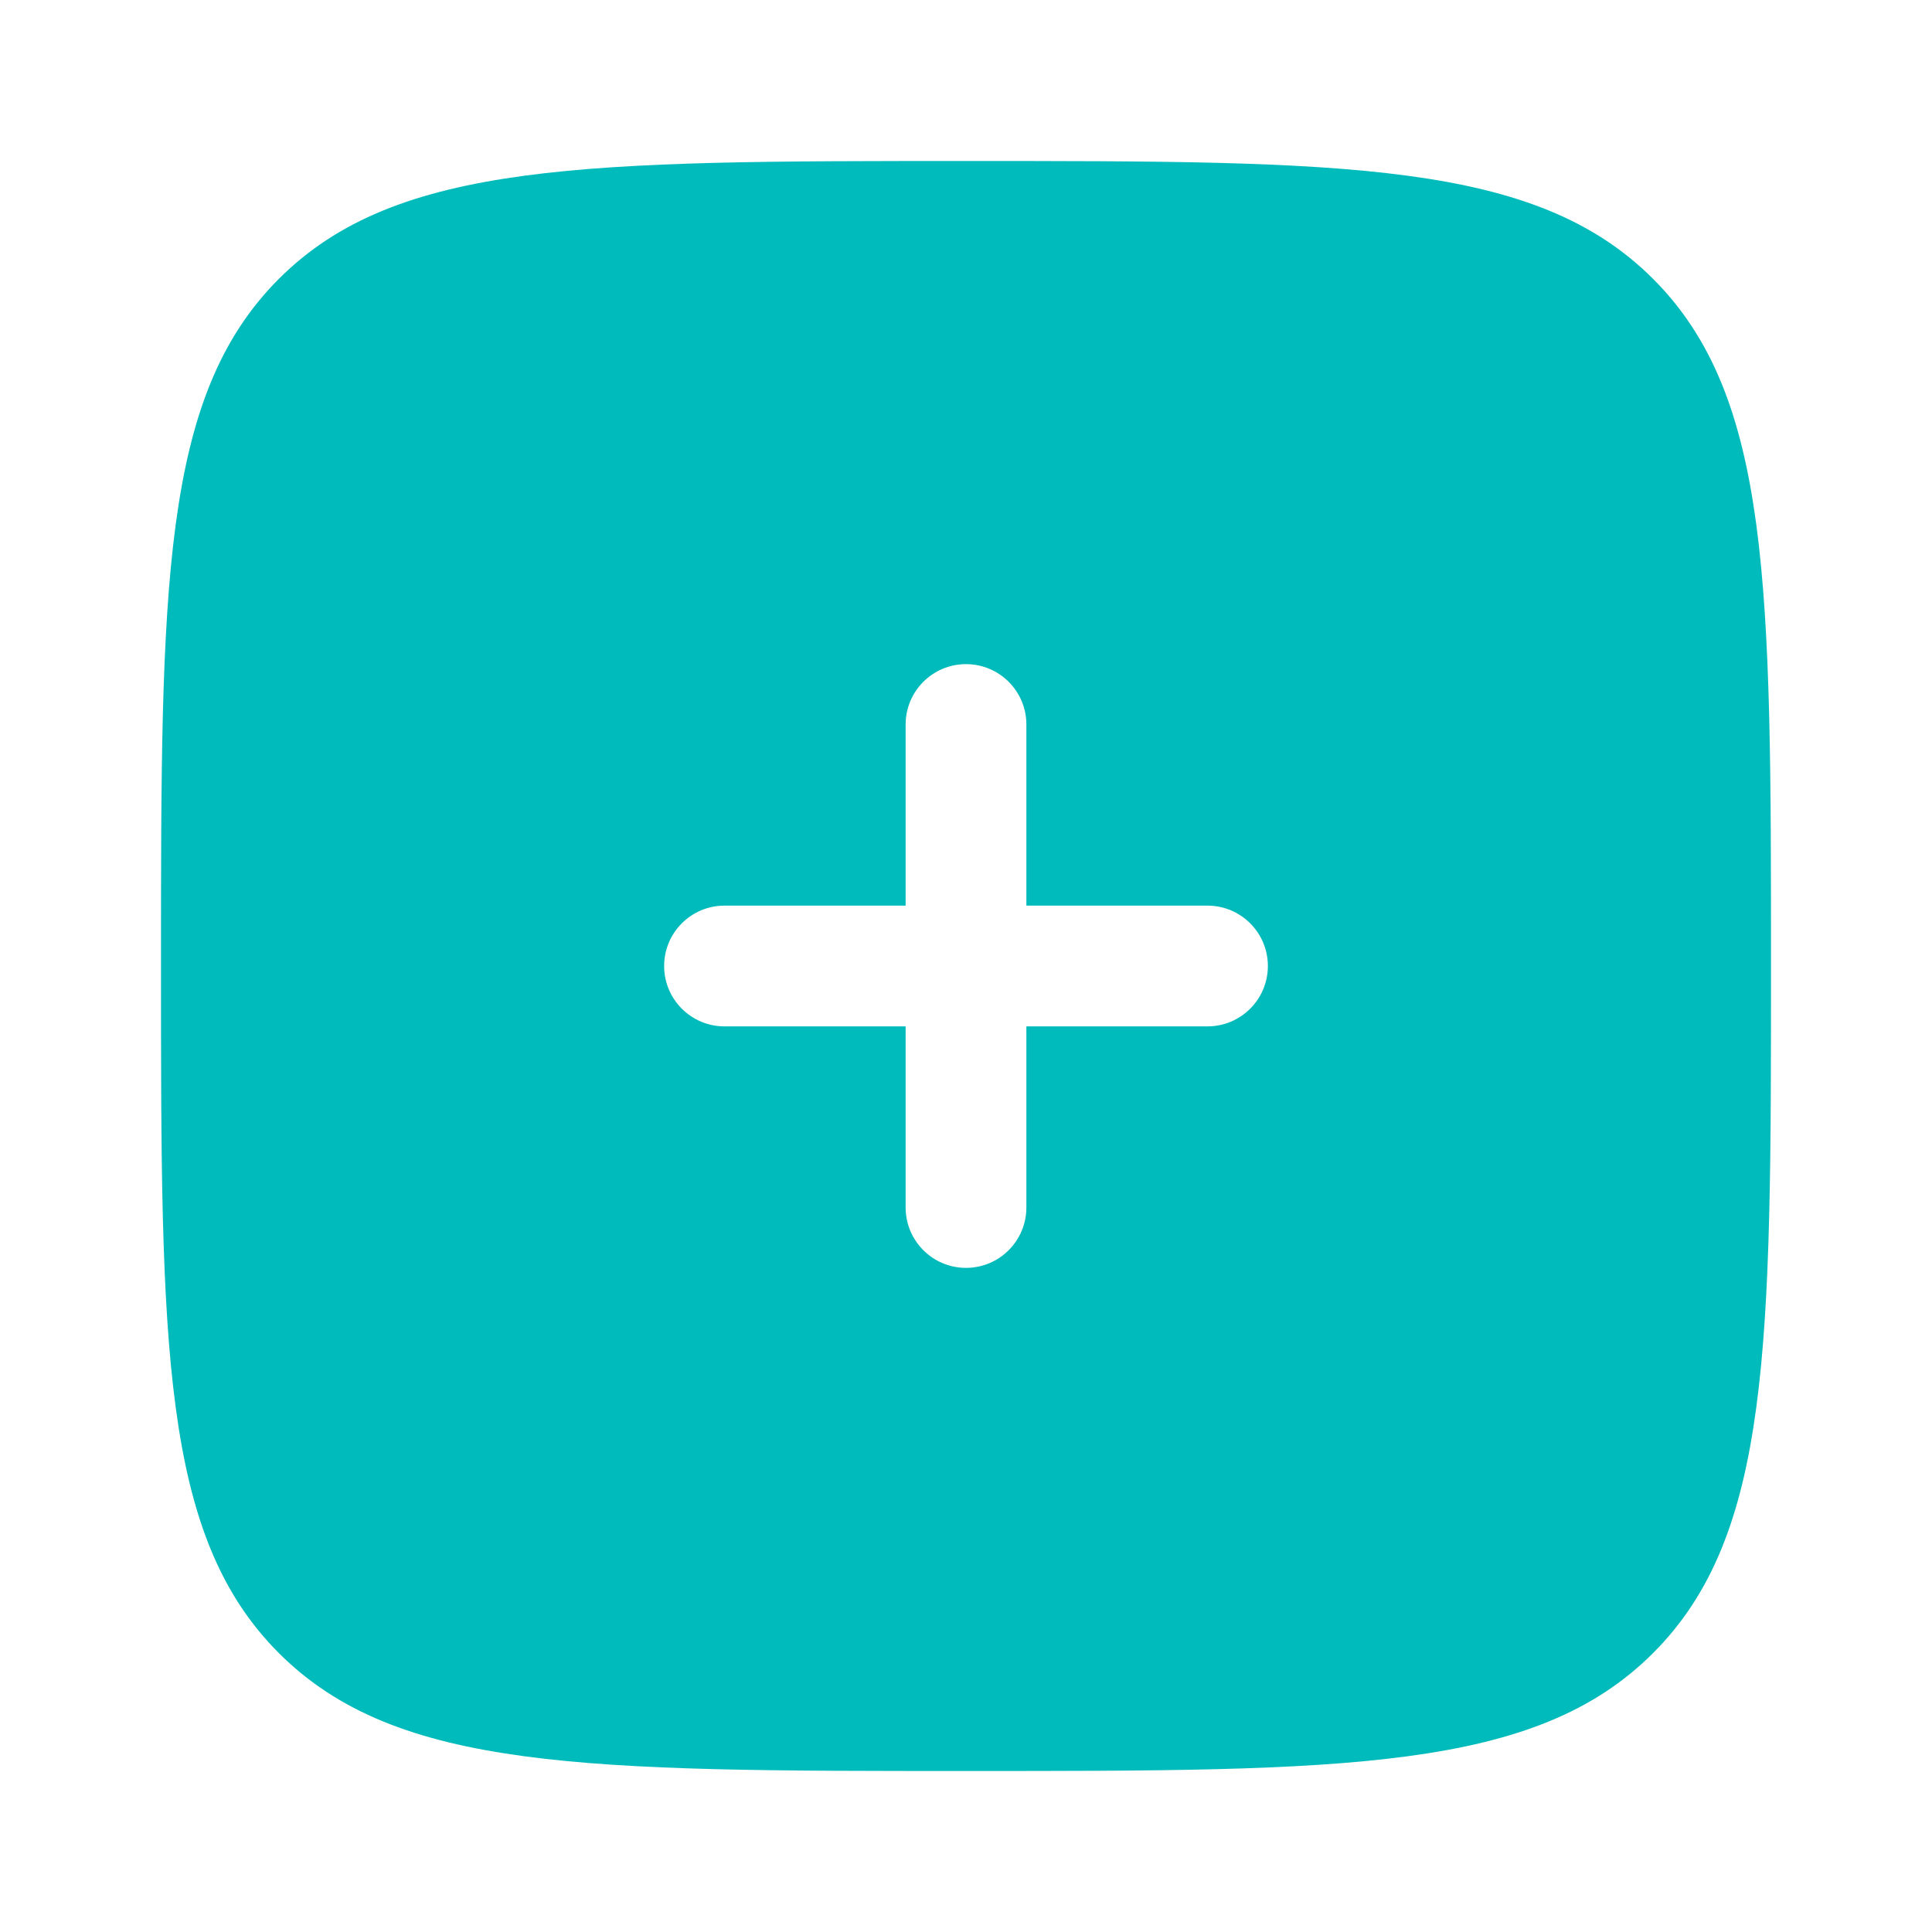
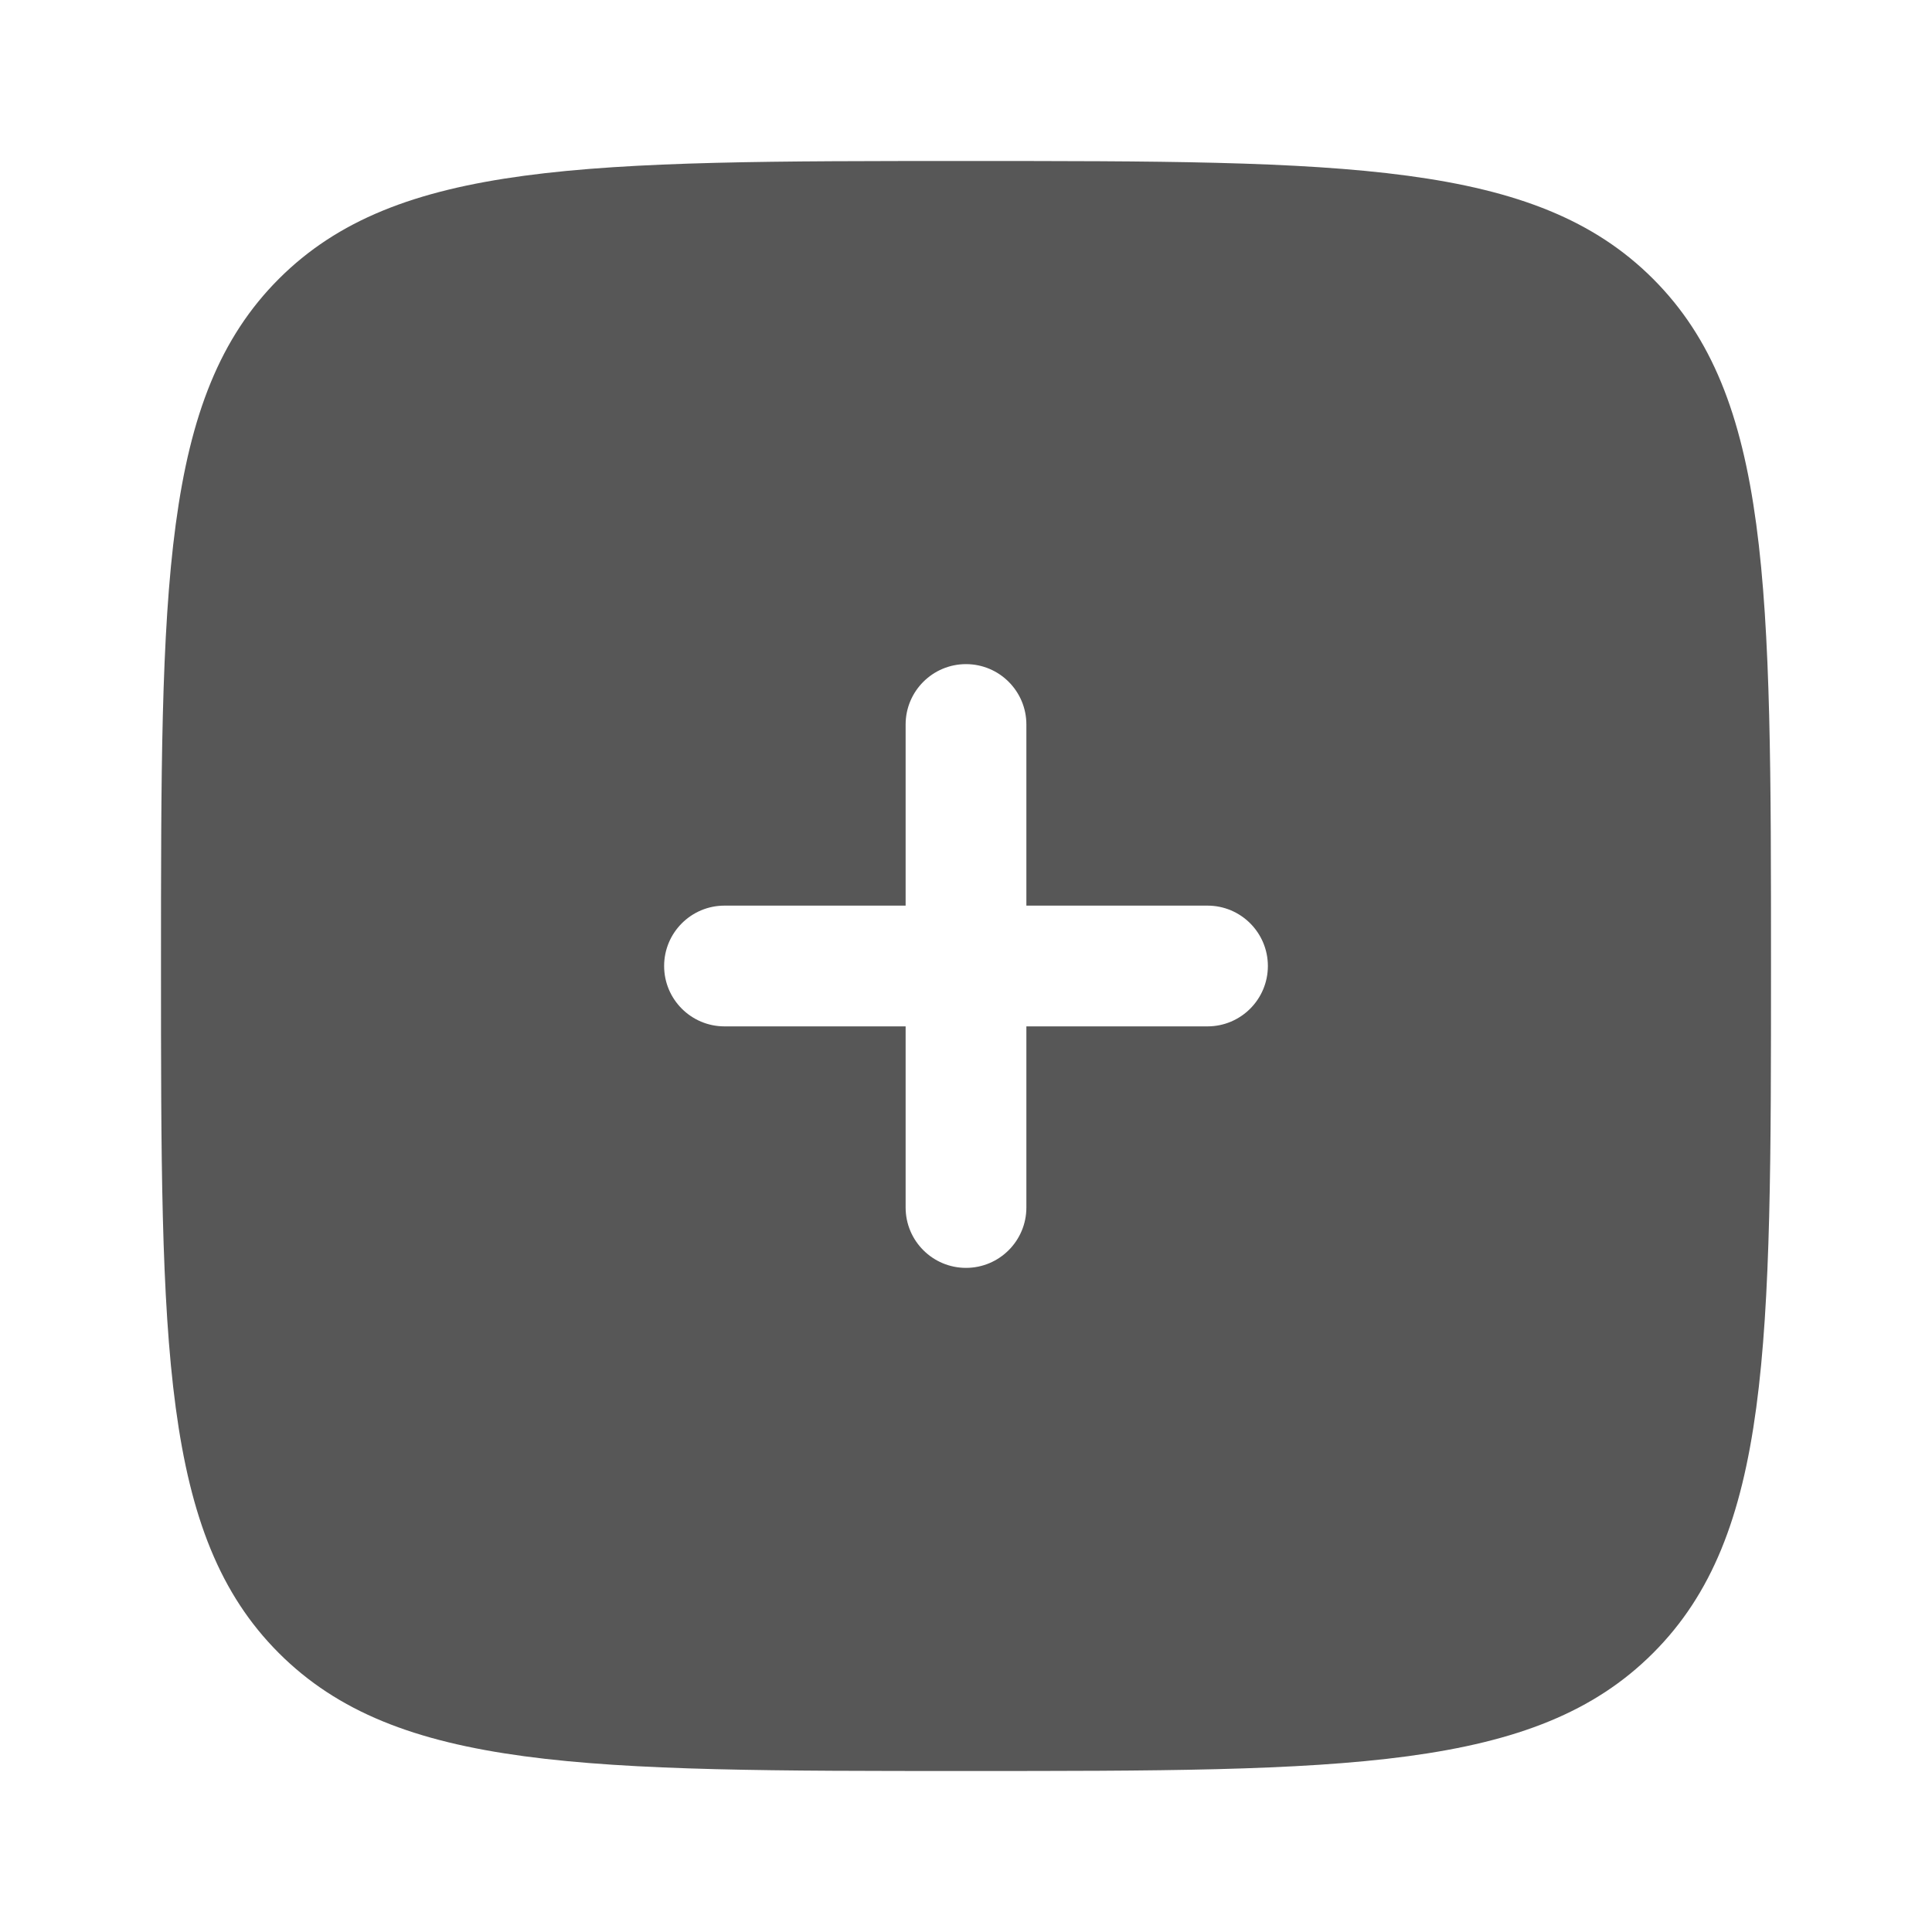
<svg xmlns="http://www.w3.org/2000/svg" width="800px" height="800px" viewBox="0 0 24 24" fill="none" version="1.1" id="svg1">
  <defs id="defs1" />
-   <path fill-rule="evenodd" clip-rule="evenodd" d="M12 22C7.286 22 4.929 22 3.464 20.535C2 19.071 2 16.714 2 12C2 7.286 2 4.929 3.464 3.464C4.929 2 7.286 2 12 2C16.714 2 19.071 2 20.535 3.464C22 4.929 22 7.286 22 12C22 16.714 22 19.071 20.535 20.535C19.071 22 16.714 22 12 22ZM12 8.25C12.414 8.25 12.75 8.586 12.75 9V11.25H15C15.414 11.25 15.75 11.586 15.75 12C15.75 12.414 15.414 12.75 15 12.75H12.75L12.75 15C12.75 15.414 12.414 15.75 12 15.75C11.586 15.75 11.25 15.414 11.25 15V12.75H9C8.586 12.75 8.25 12.414 8.25 12C8.25 11.586 8.586 11.25 9 11.25H11.25L11.25 9C11.25 8.586 11.586 8.25 12 8.25Z" fill="#1C274C" id="path1" style="fill:#00bbbb;fill-opacity:1" />
+   <path fill-rule="evenodd" clip-rule="evenodd" d="M12 22C7.286 22 4.929 22 3.464 20.535C2 19.071 2 16.714 2 12C2 7.286 2 4.929 3.464 3.464C4.929 2 7.286 2 12 2C16.714 2 19.071 2 20.535 3.464C22 4.929 22 7.286 22 12C22 16.714 22 19.071 20.535 20.535C19.071 22 16.714 22 12 22ZM12 8.25C12.414 8.25 12.75 8.586 12.75 9V11.25H15C15.414 11.25 15.75 11.586 15.75 12C15.75 12.414 15.414 12.75 15 12.75H12.75L12.75 15C12.75 15.414 12.414 15.75 12 15.75C11.586 15.75 11.25 15.414 11.25 15V12.75H9C8.586 12.75 8.25 12.414 8.25 12C8.25 11.586 8.586 11.25 9 11.25H11.25L11.25 9C11.25 8.586 11.586 8.25 12 8.25Z" fill="#1C274C" id="path1" style="fill:#101010;fill-opacity:0.7" />
</svg>
